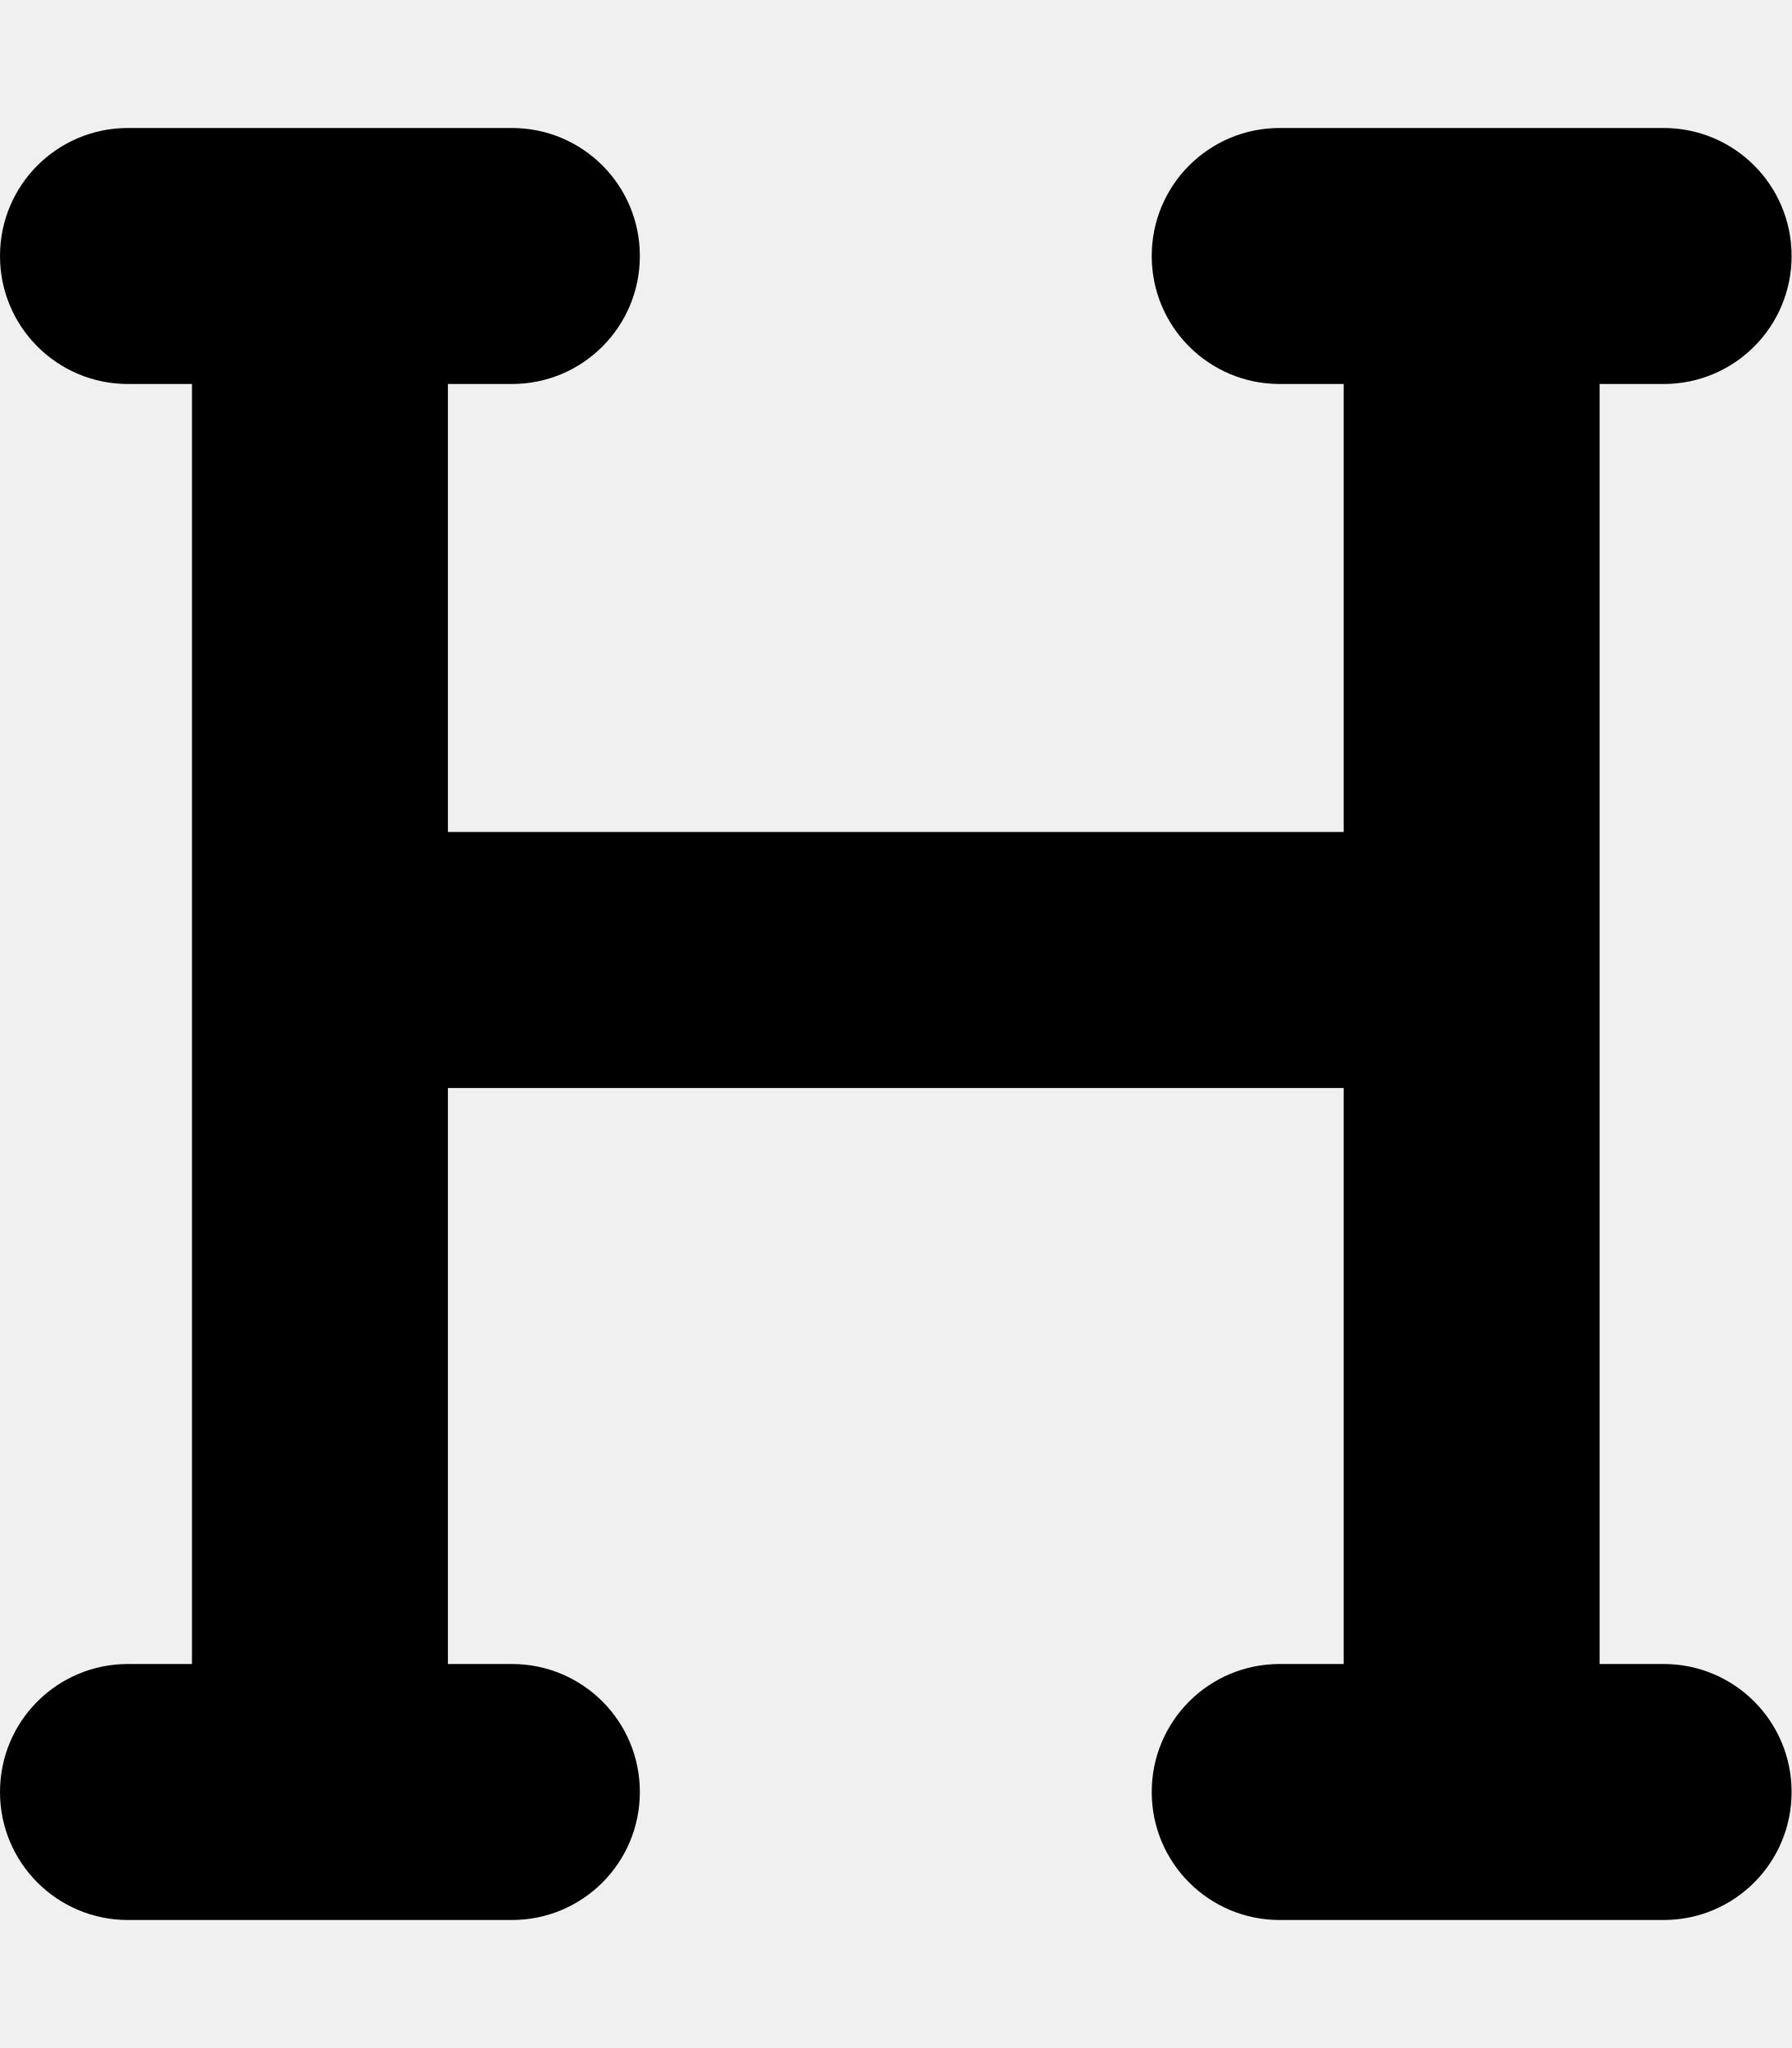
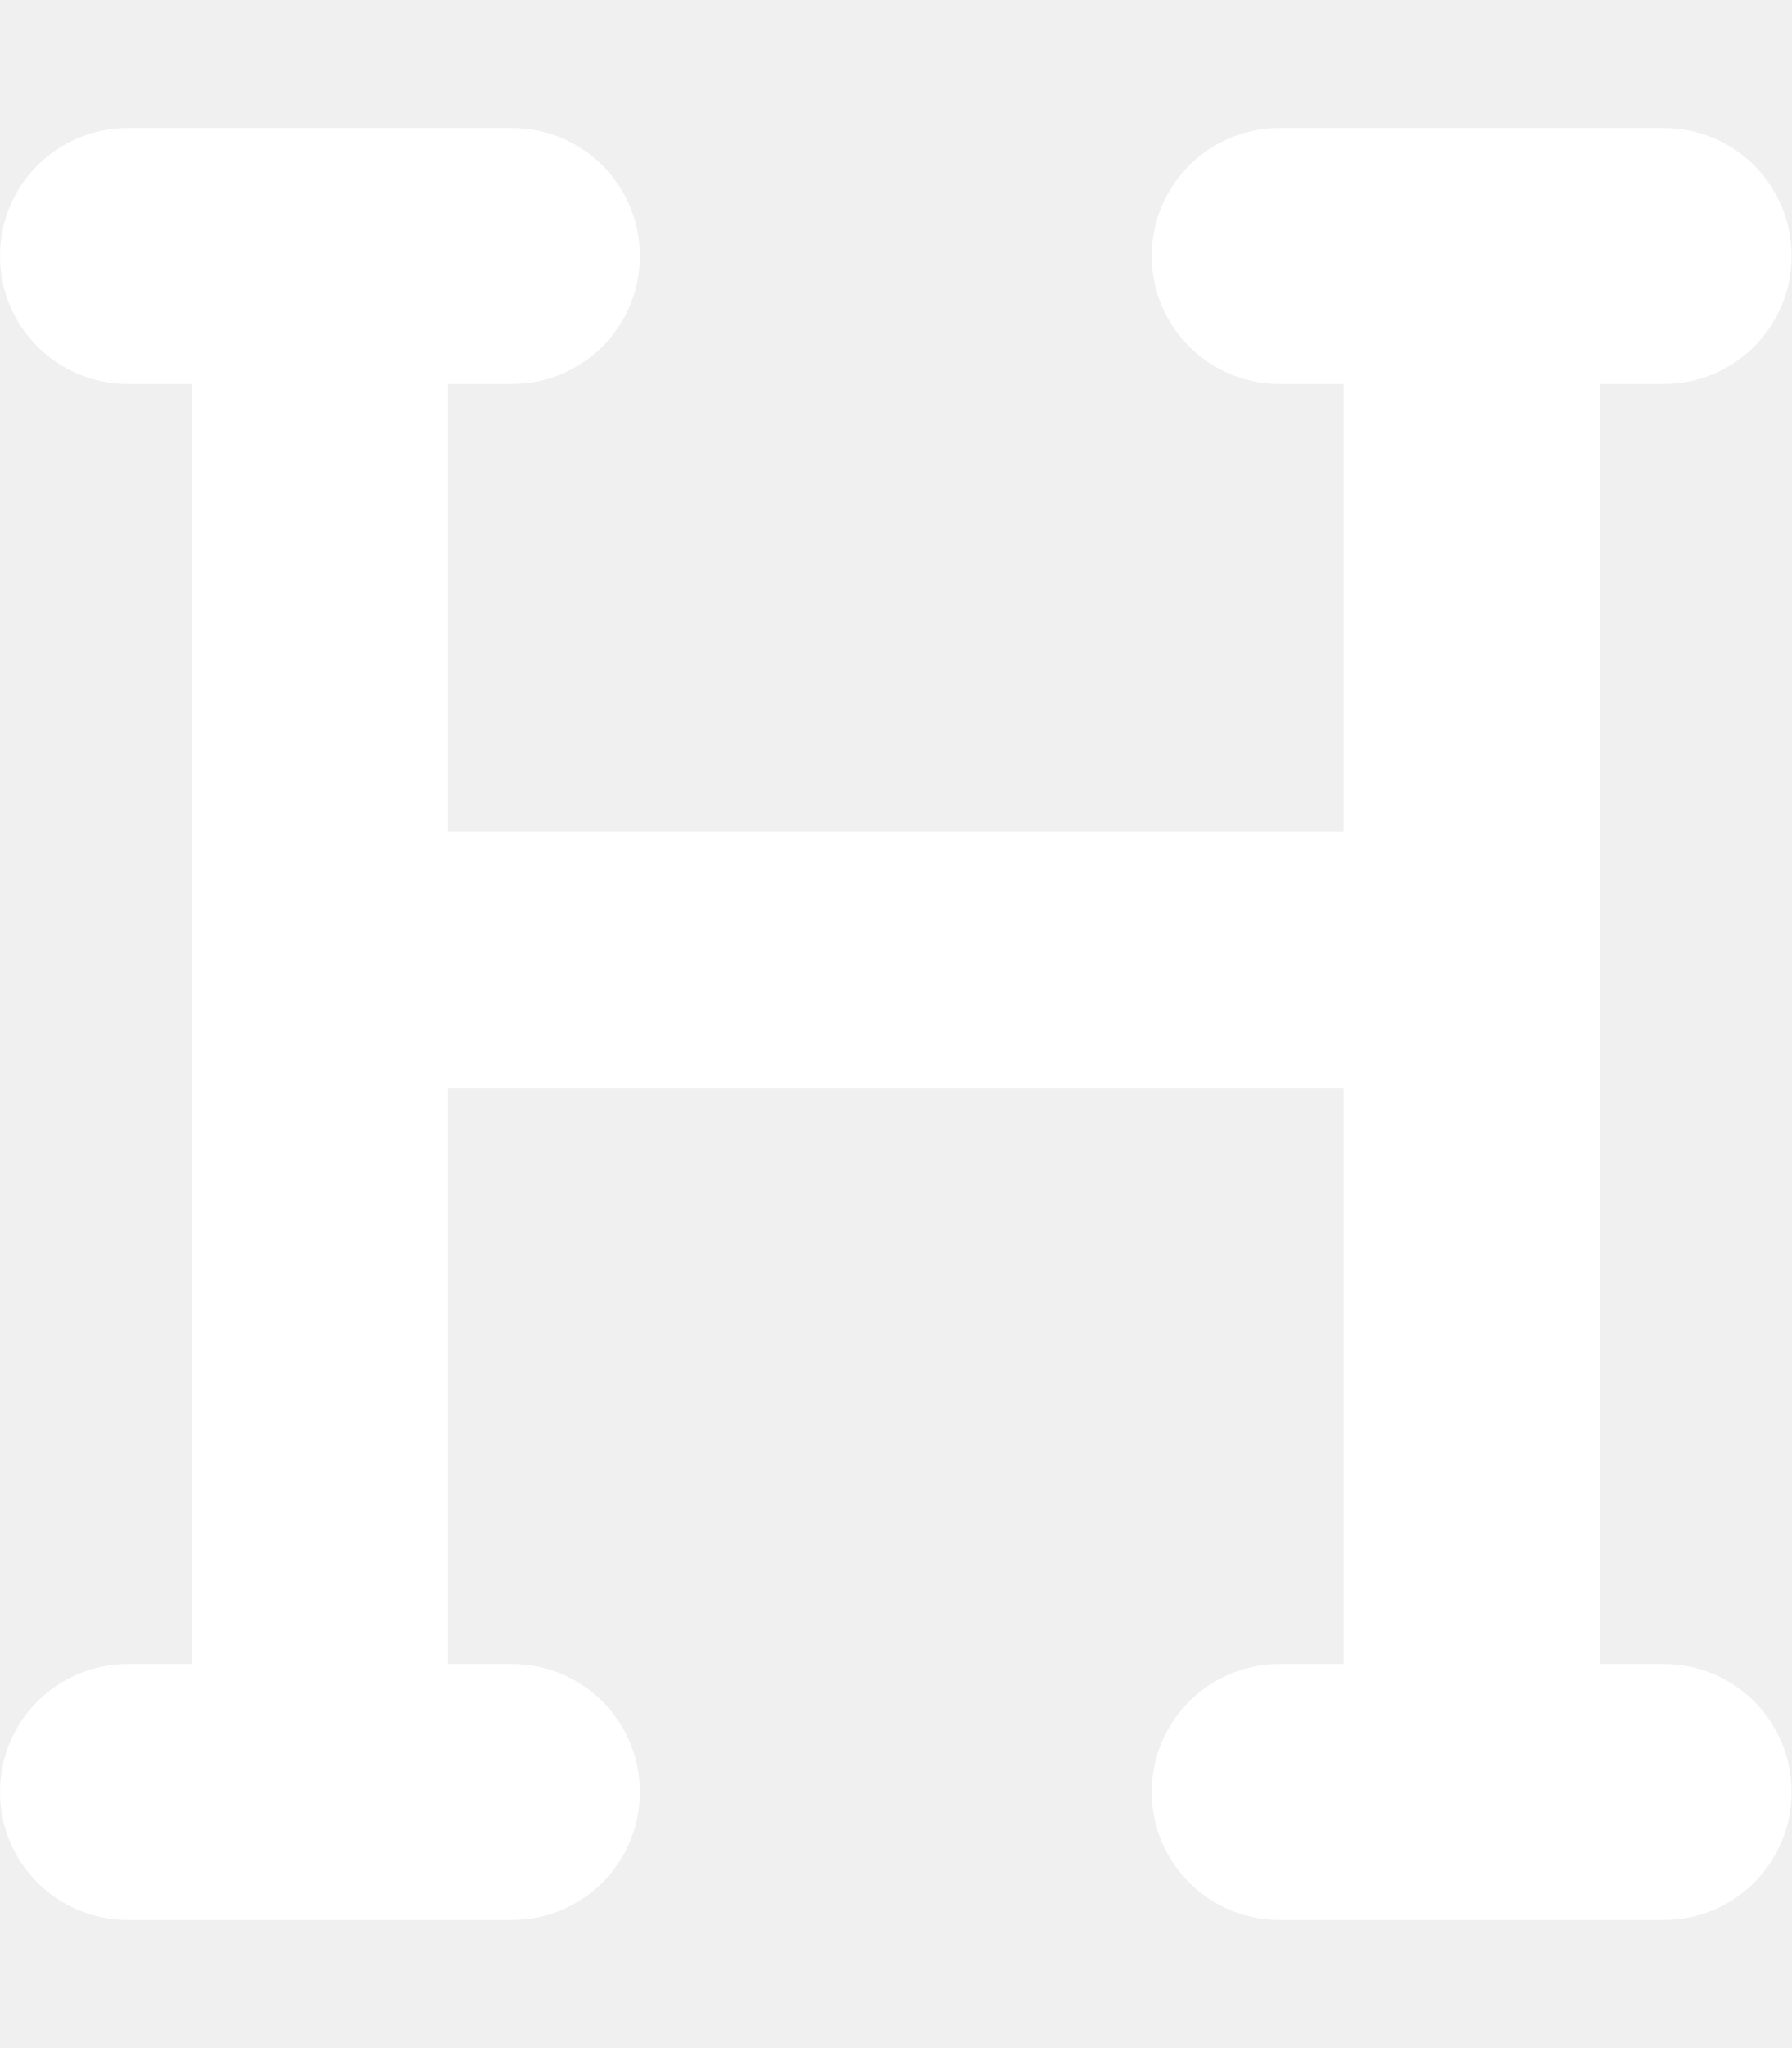
<svg xmlns="http://www.w3.org/2000/svg" viewBox="0 0 448 512">
-   <path d="M0 64C0 46.3 14.3 32 32 32l48 0 48 0c17.7 0 32 14.3 32 32s-14.3 32-32 32l-16 0 0 112 224 0 0-112-16 0c-17.7 0-32-14.3-32-32s14.3-32 32-32l48 0 48 0c17.7 0 32 14.3 32 32s-14.3 32-32 32l-16 0 0 144 0 176 16 0c17.7 0 32 14.3 32 32s-14.3 32-32 32l-48 0-48 0c-17.7 0-32-14.3-32-32s14.3-32 32-32l16 0 0-144-224 0 0 144 16 0c17.7 0 32 14.3 32 32s-14.3 32-32 32l-48 0-48 0c-17.7 0-32-14.3-32-32s14.3-32 32-32l16 0 0-176L48 96 32 96C14.3 96 0 81.7 0 64z" />
+   <path fill="#ffffff" d="M0 64C0 46.3 14.3 32 32 32l48 0 48 0c17.7 0 32 14.3 32 32s-14.3 32-32 32l-16 0 0 112 224 0 0-112-16 0c-17.7 0-32-14.3-32-32s14.3-32 32-32l48 0 48 0c17.7 0 32 14.3 32 32s-14.3 32-32 32l-16 0 0 144 0 176 16 0c17.7 0 32 14.3 32 32s-14.3 32-32 32l-48 0-48 0c-17.7 0-32-14.3-32-32s14.3-32 32-32l16 0 0-144-224 0 0 144 16 0c17.7 0 32 14.3 32 32s-14.3 32-32 32l-48 0-48 0c-17.7 0-32-14.3-32-32s14.3-32 32-32l16 0 0-176L48 96 32 96C14.3 96 0 81.7 0 64z" />
</svg>
